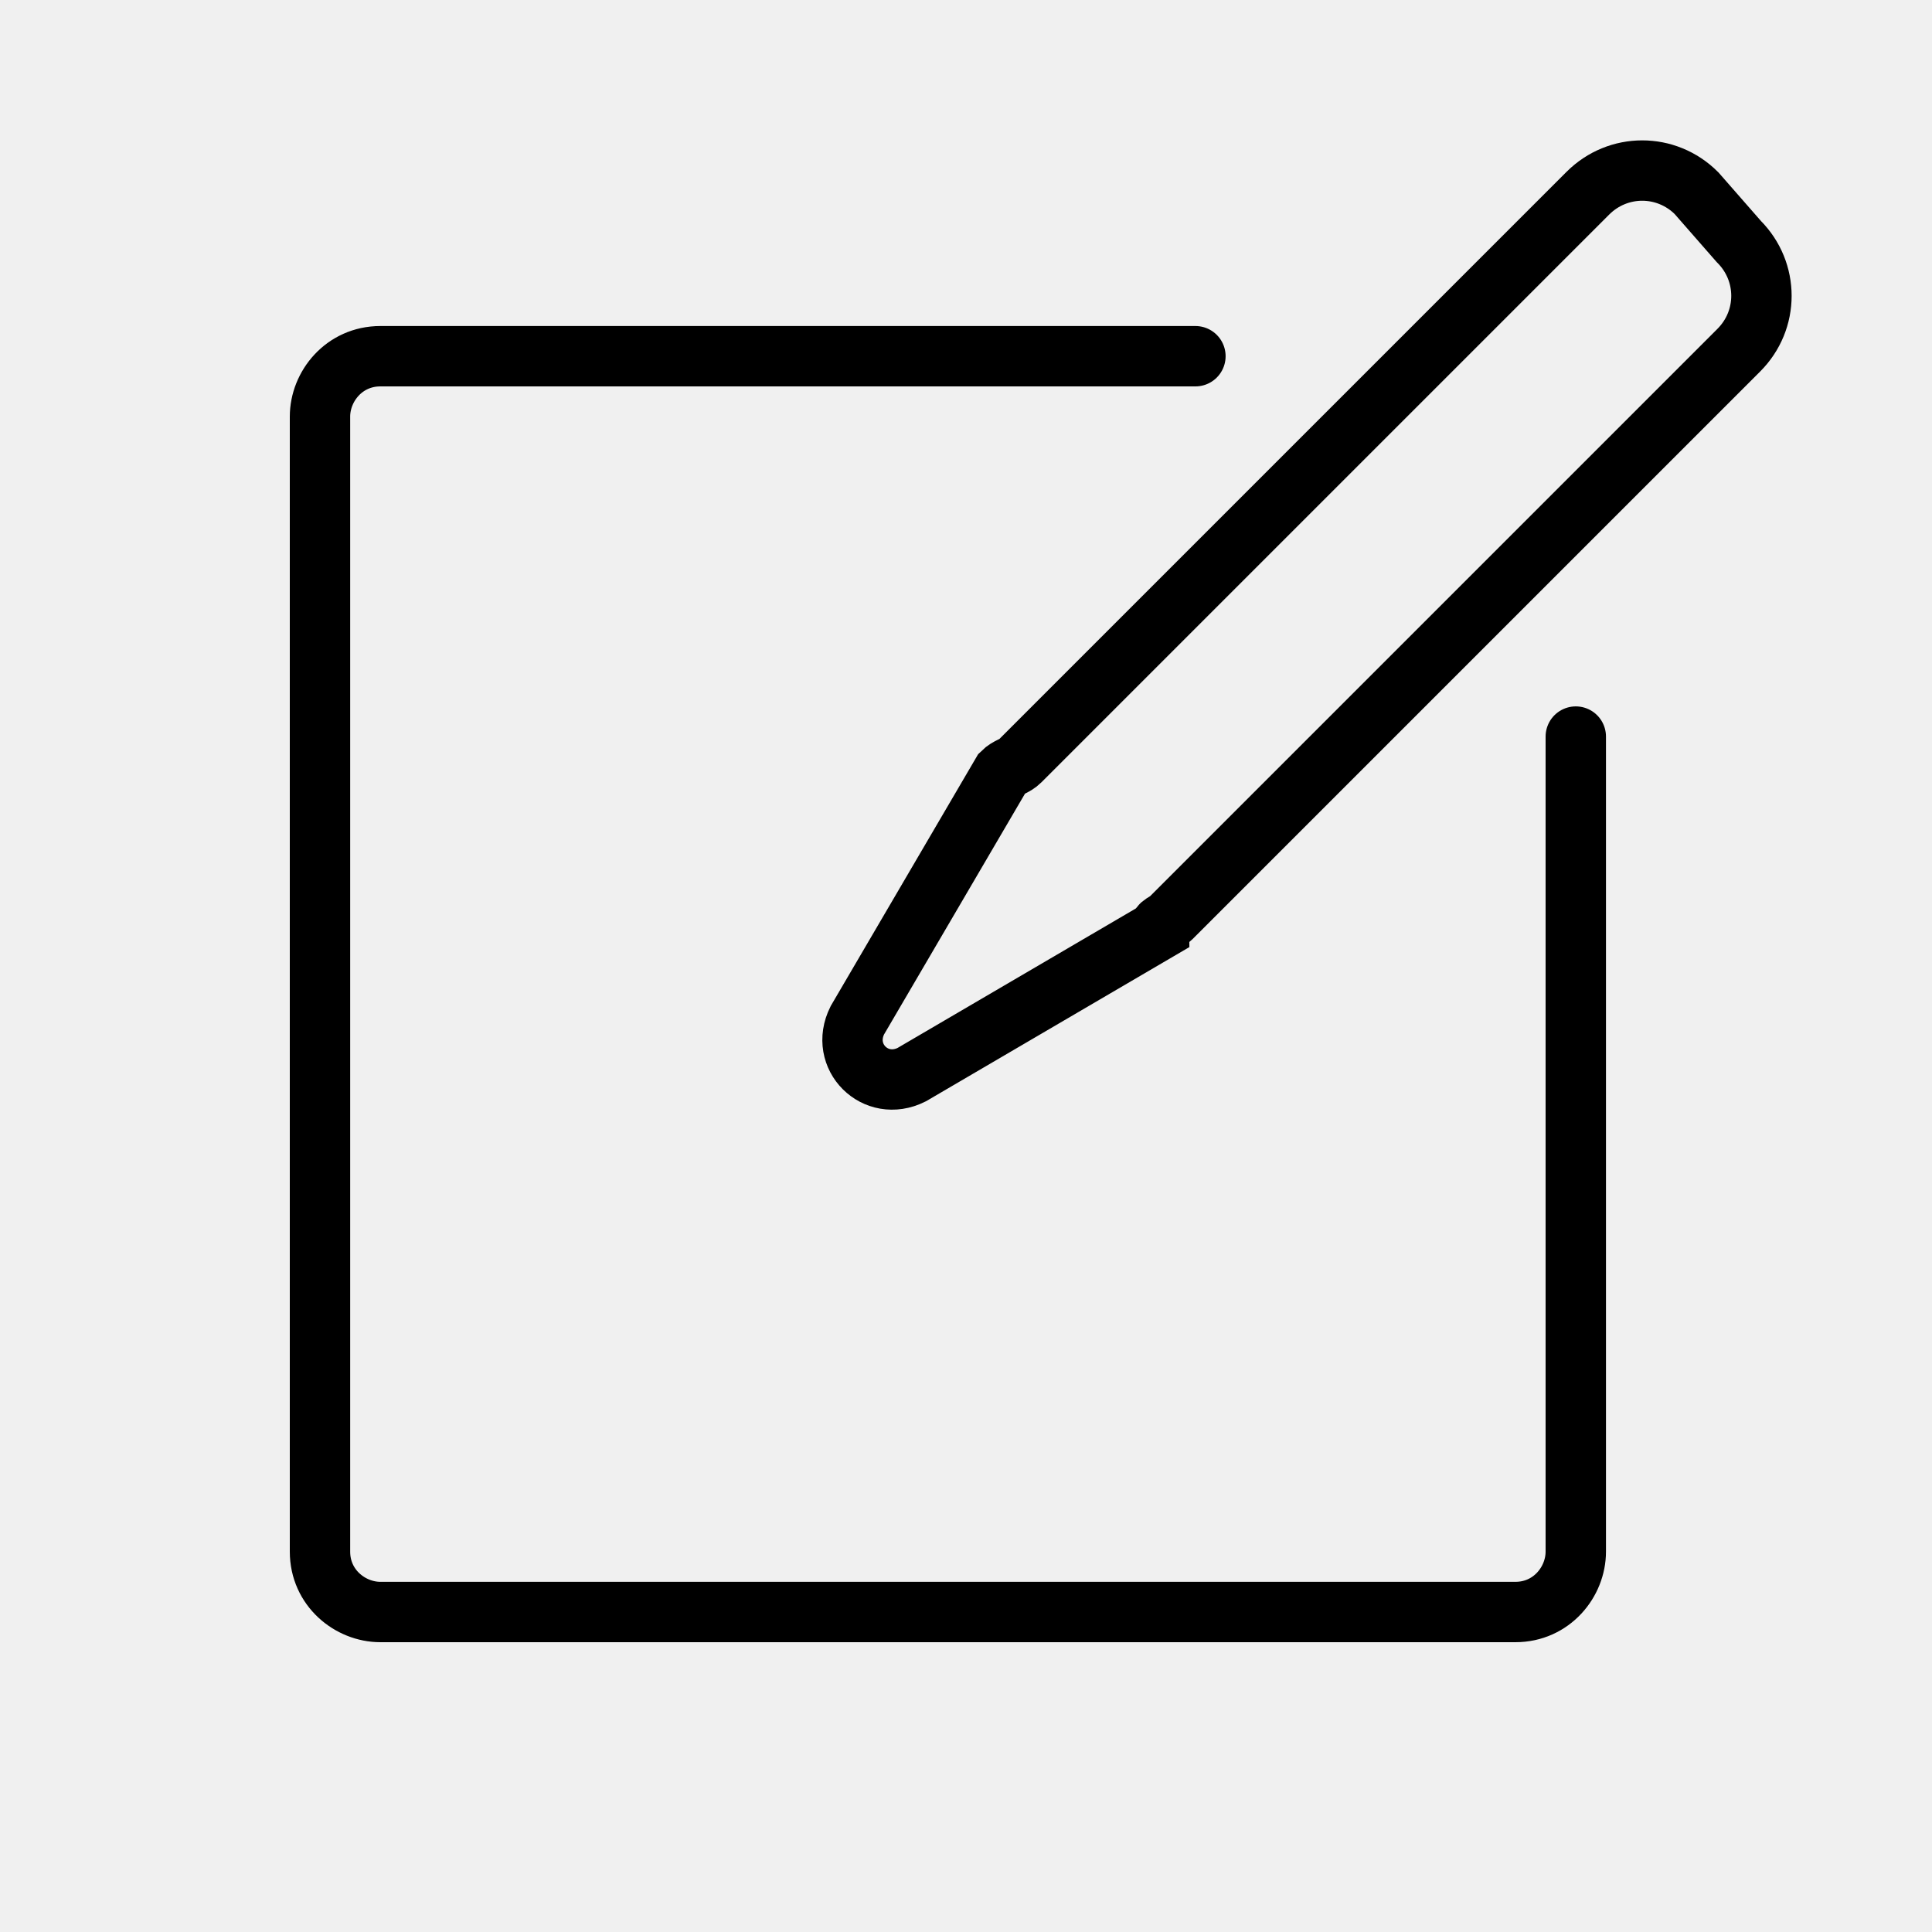
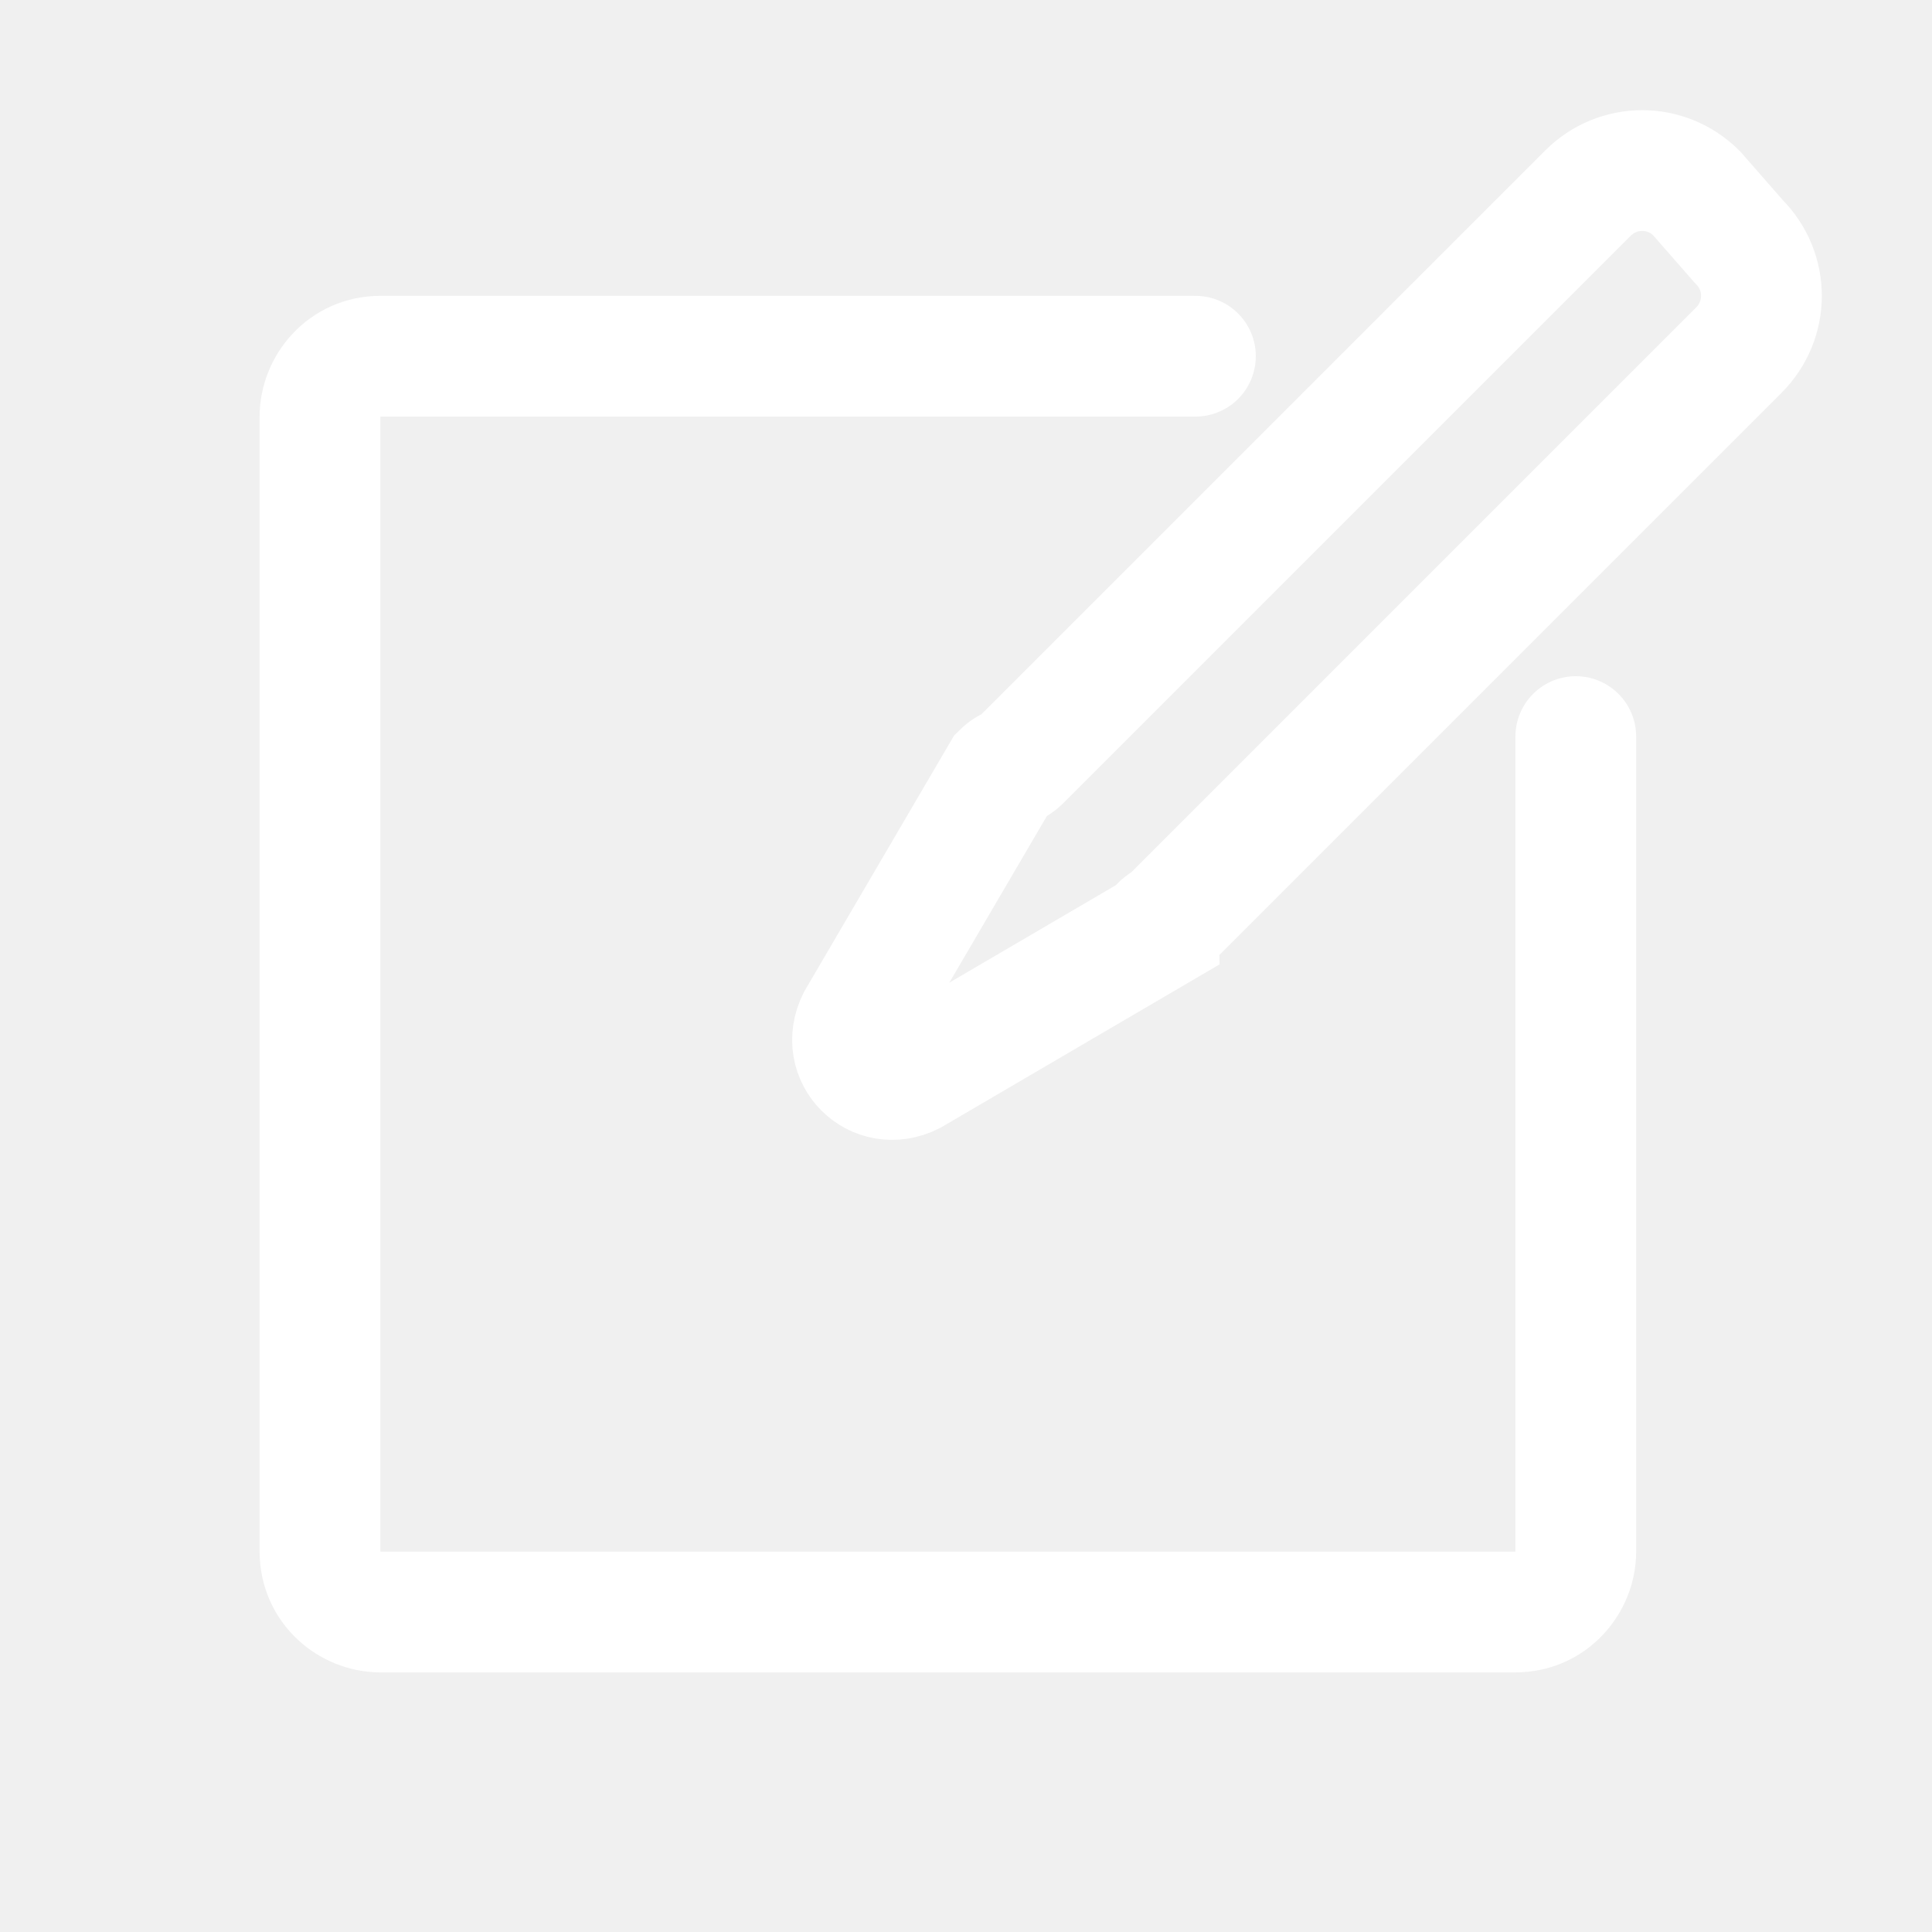
<svg xmlns="http://www.w3.org/2000/svg" version="1.1" id="Layer_1" x="0px" y="0px" viewBox="0 0 32 32" style="enable-background:new 0 0 32 32;" xml:space="preserve">
  <style type="text/css">
- 	.st0{fill:none;stroke:#000000;stroke-miterlimit:10;}
- 	.st1{fill:none;stroke:#000000;stroke-linecap:round;stroke-miterlimit:10;}
+ 	.st0{fill:none;stroke:#fff;stroke-miterlimit:10;stroke-width:2px;}
+ 	.st1{fill:none;stroke:#fff;stroke-linecap:round;stroke-miterlimit:10;stroke-width:2px;}
</style>
  <path class="st0" d="M19.5,12.5" />
  <path class="st1" d="M19.8,5.9H6.3c-0.6,0-1,0.5-1,1v18.8c0,0.6,0.5,1,1,1h18.8c0.6,0,1-0.5,1-1V12.2" />
  <path class="st0" d="M16.9,12.6l9.4-9.4c0.5-0.5,1.3-0.5,1.8,0L28.8,4c0.5,0.5,0.5,1.3,0,1.8l-9.4,9.4c-0.1,0.1-0.2,0.1-0.2,0.2  l-4.1,2.4c-0.6,0.3-1.2-0.3-0.9-0.9l2.4-4.1C16.7,12.7,16.8,12.7,16.9,12.6z" />
</svg>
